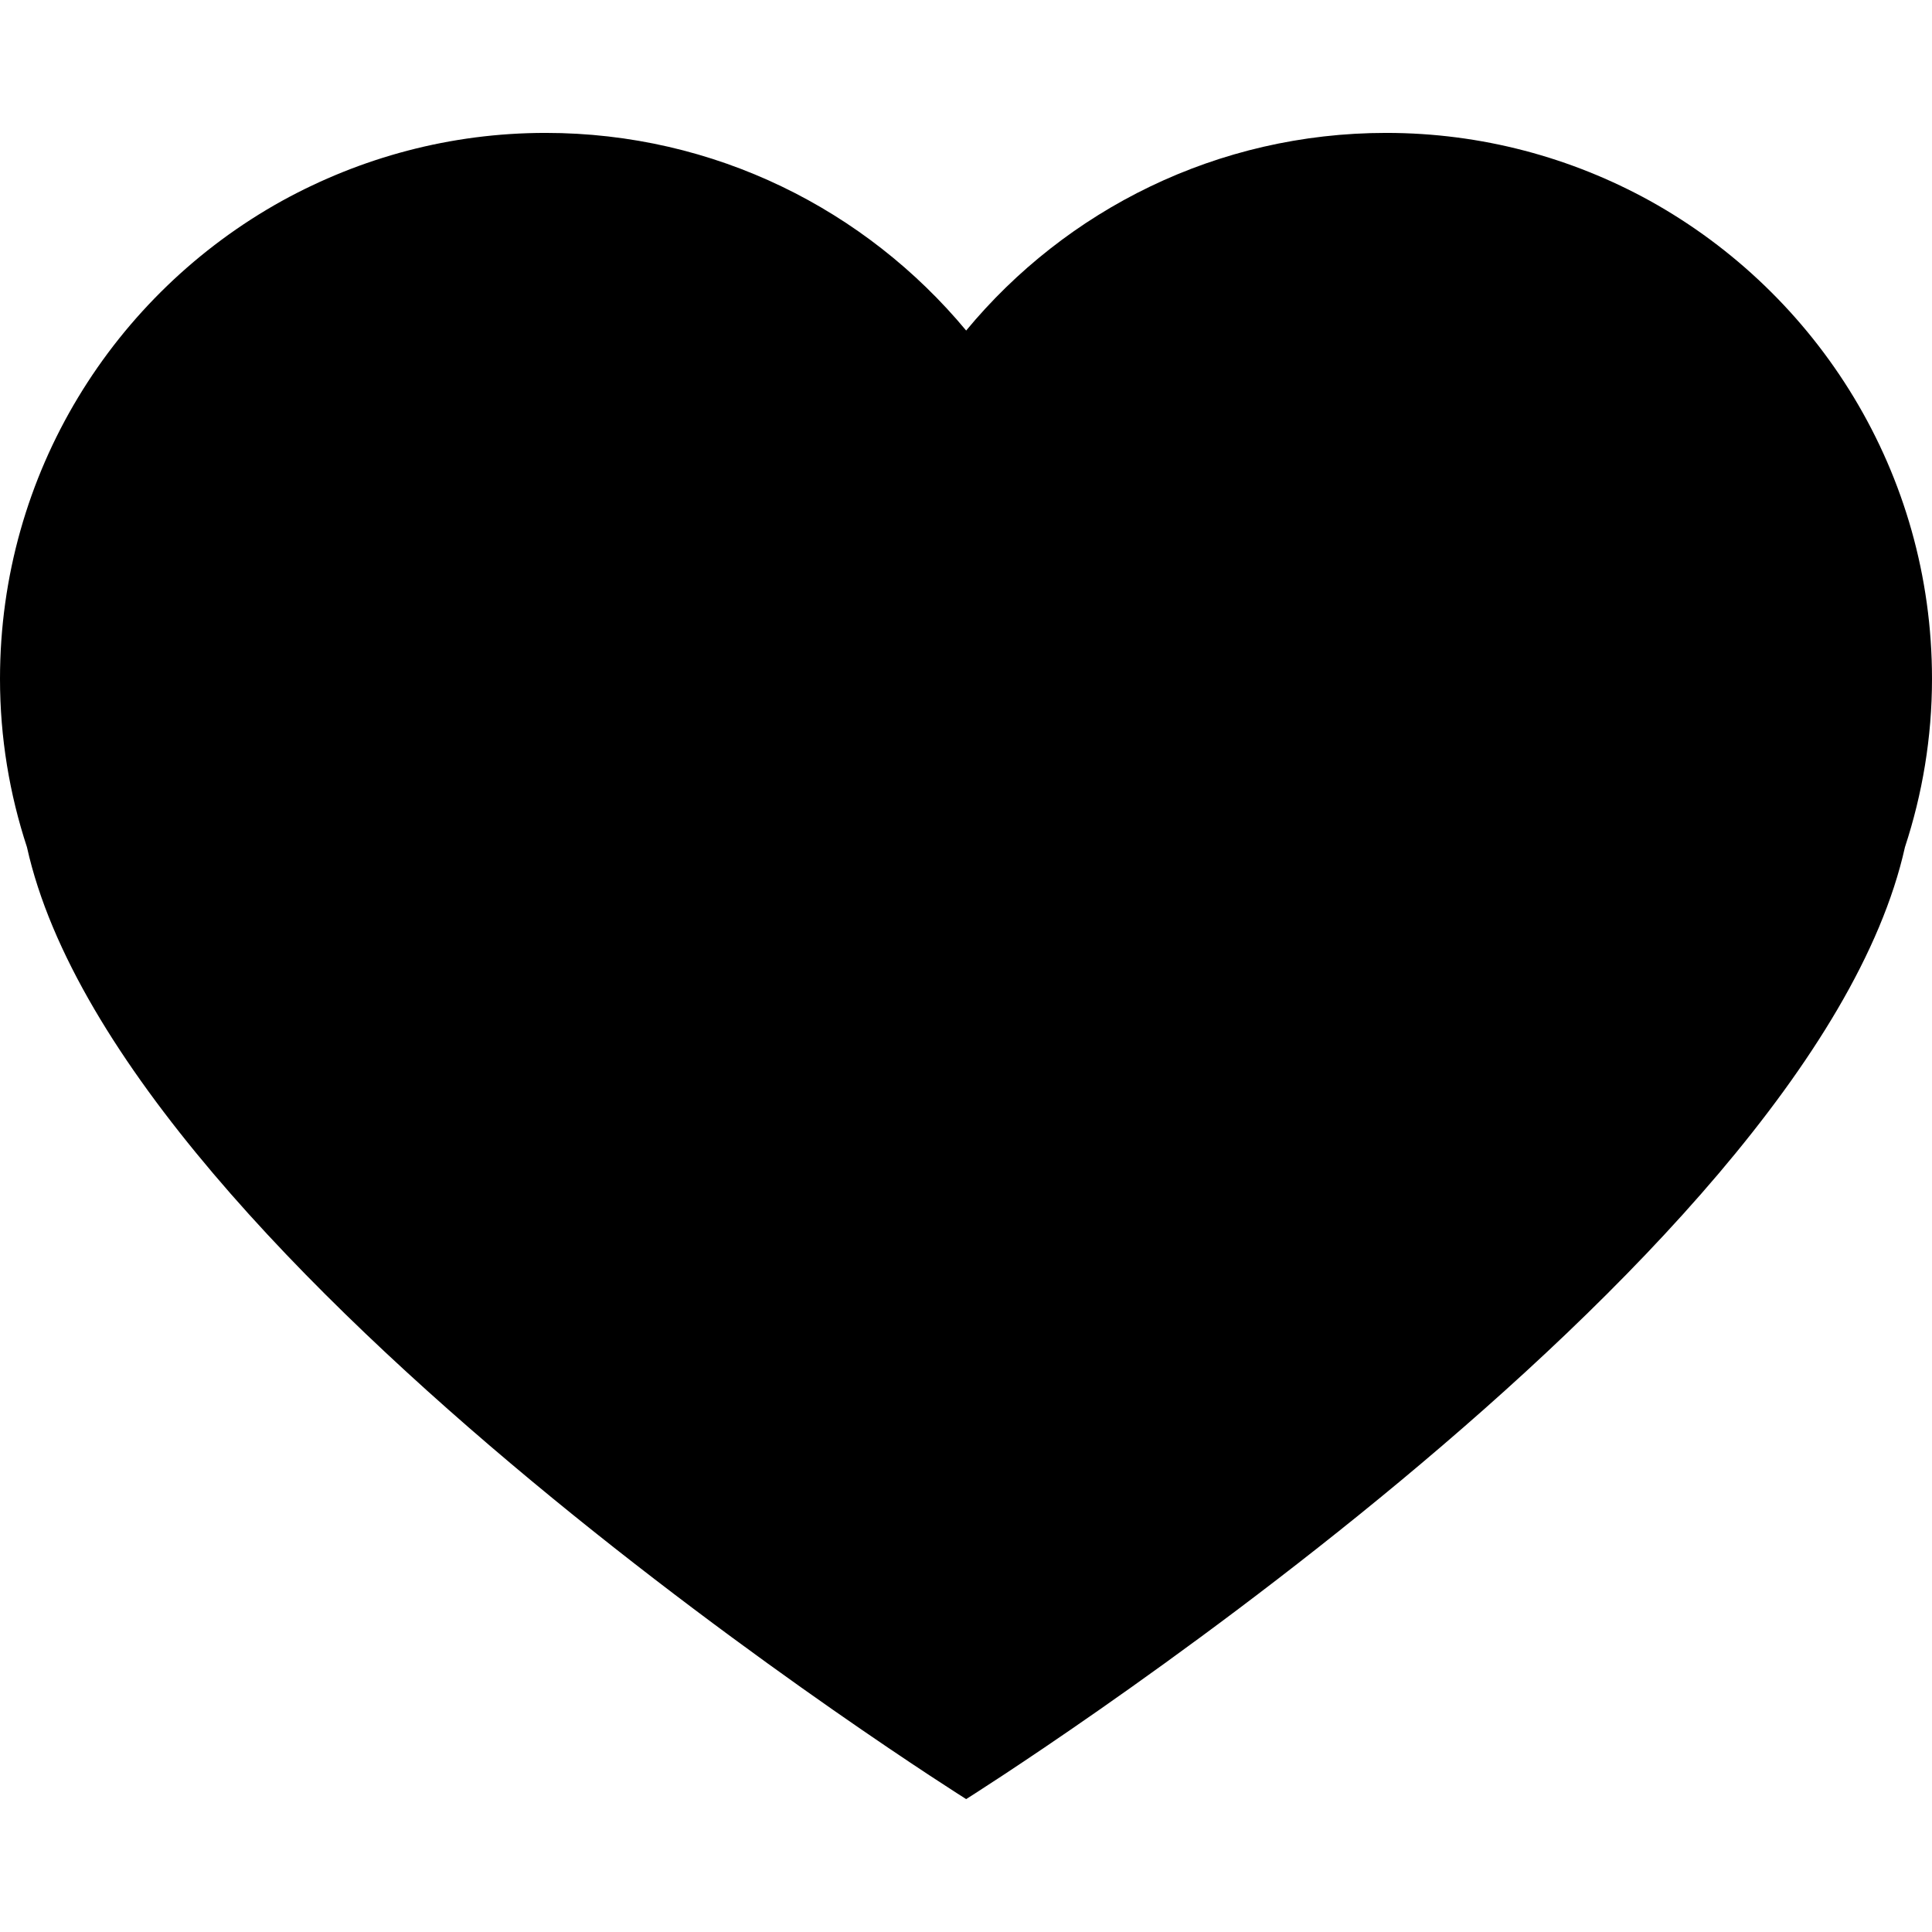
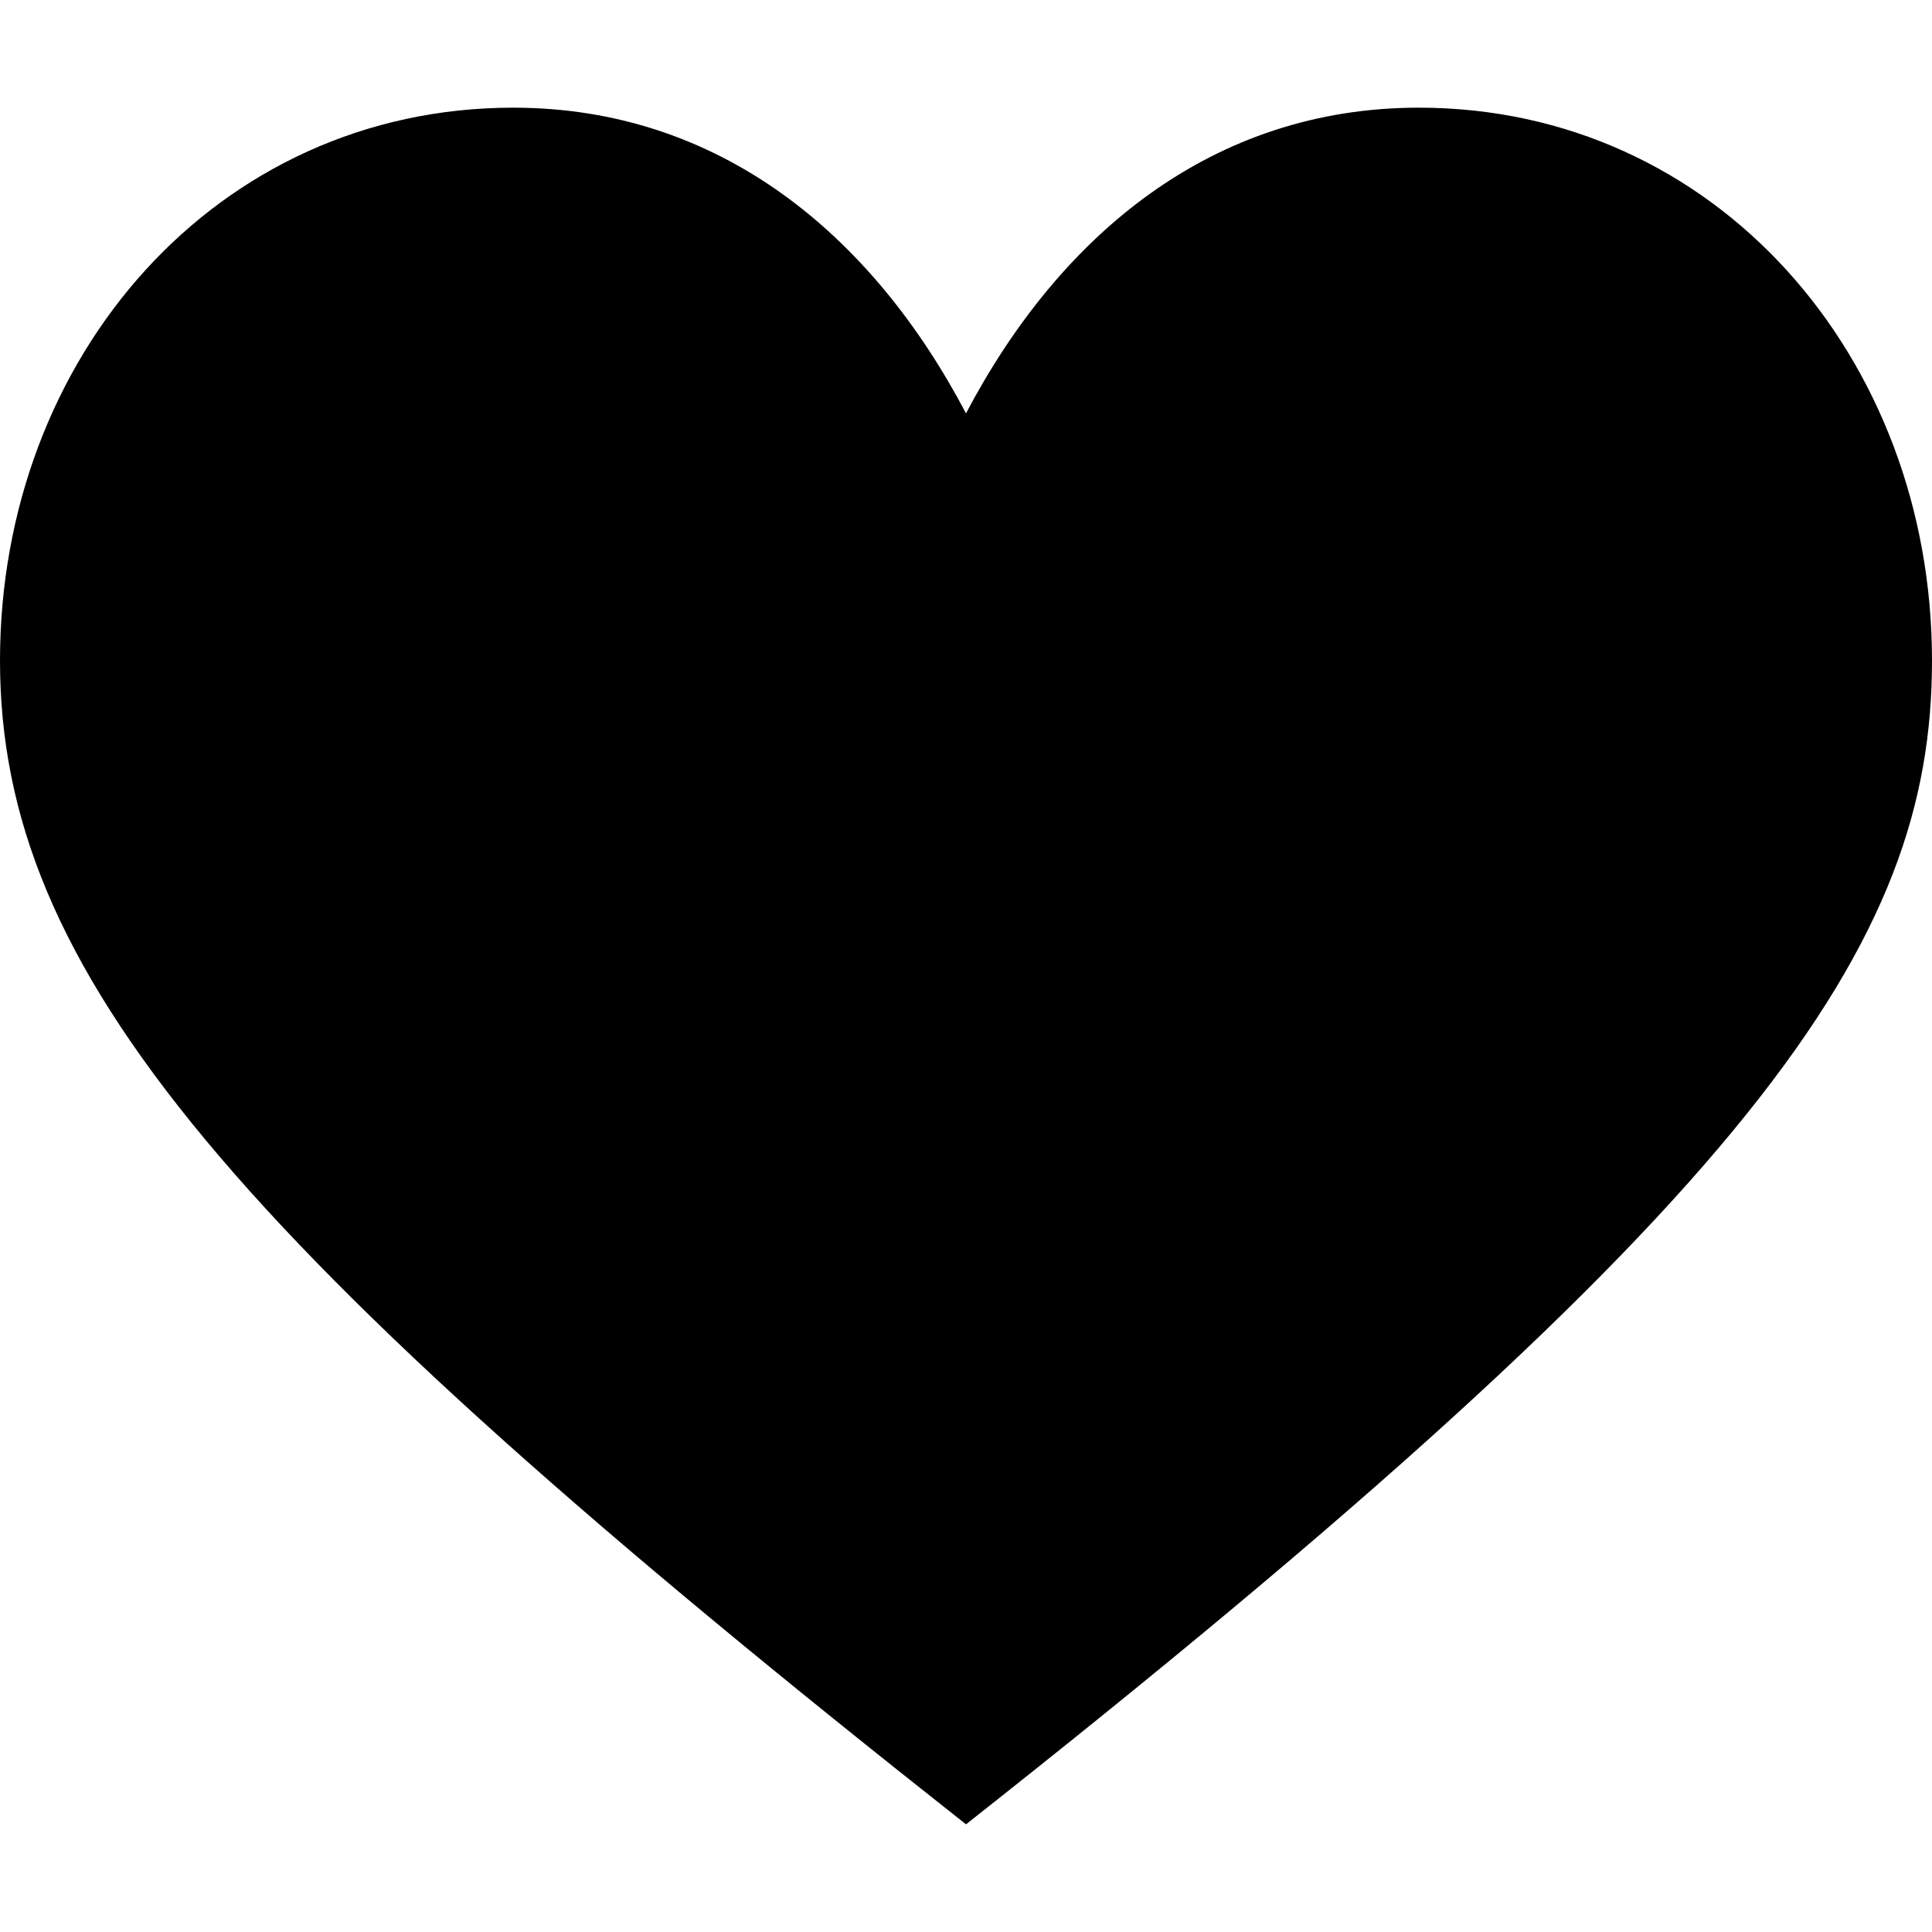
- <svg xmlns="http://www.w3.org/2000/svg" version="1.1" id="Capa_1" x="0px" y="0px" width="176.104px" height="176.104px" viewBox="0 0 176.104 176.104" style="enable-background:new 0 0 176.104 176.104;" xml:space="preserve">
+ <svg xmlns="http://www.w3.org/2000/svg" id="Capa_1" enable-background="new 0 0 512 512" height="512" viewBox="0 0 512 512" width="512">
  <g>
    <g>
-       <path d="M150.383,18.301c-7.13-3.928-15.308-6.187-24.033-6.187c-15.394,0-29.18,7.015-38.283,18.015    c-9.146-11-22.919-18.015-38.334-18.015c-8.704,0-16.867,2.259-24.013,6.187C10.388,26.792,0,43.117,0,61.878    C0,67.249,0.874,72.4,2.457,77.219c8.537,38.374,85.61,86.771,85.61,86.771s77.022-48.396,85.571-86.771    c1.583-4.819,2.466-9.977,2.466-15.341C176.104,43.124,165.716,26.804,150.383,18.301z" />
+       <path d="m256 483.466c-196.147-154.732-256-226.216-256-308.417 0-80.512 57.401-146.515 136-146.515 54.545 0 95.017 33.497 120 81.015 24.982-47.516 65.454-81.015 120-81.015 78.609 0 136 66.014 136 146.515 0 75.123-45.555 142.417-256 308.417z" />
    </g>
  </g>
-   <g>
- </g>
-   <g>
- </g>
-   <g>
- </g>
-   <g>
- </g>
-   <g>
- </g>
-   <g>
- </g>
-   <g>
- </g>
-   <g>
- </g>
-   <g>
- </g>
-   <g>
- </g>
-   <g>
- </g>
-   <g>
- </g>
-   <g>
- </g>
-   <g>
- </g>
-   <g>
- </g>
</svg>
